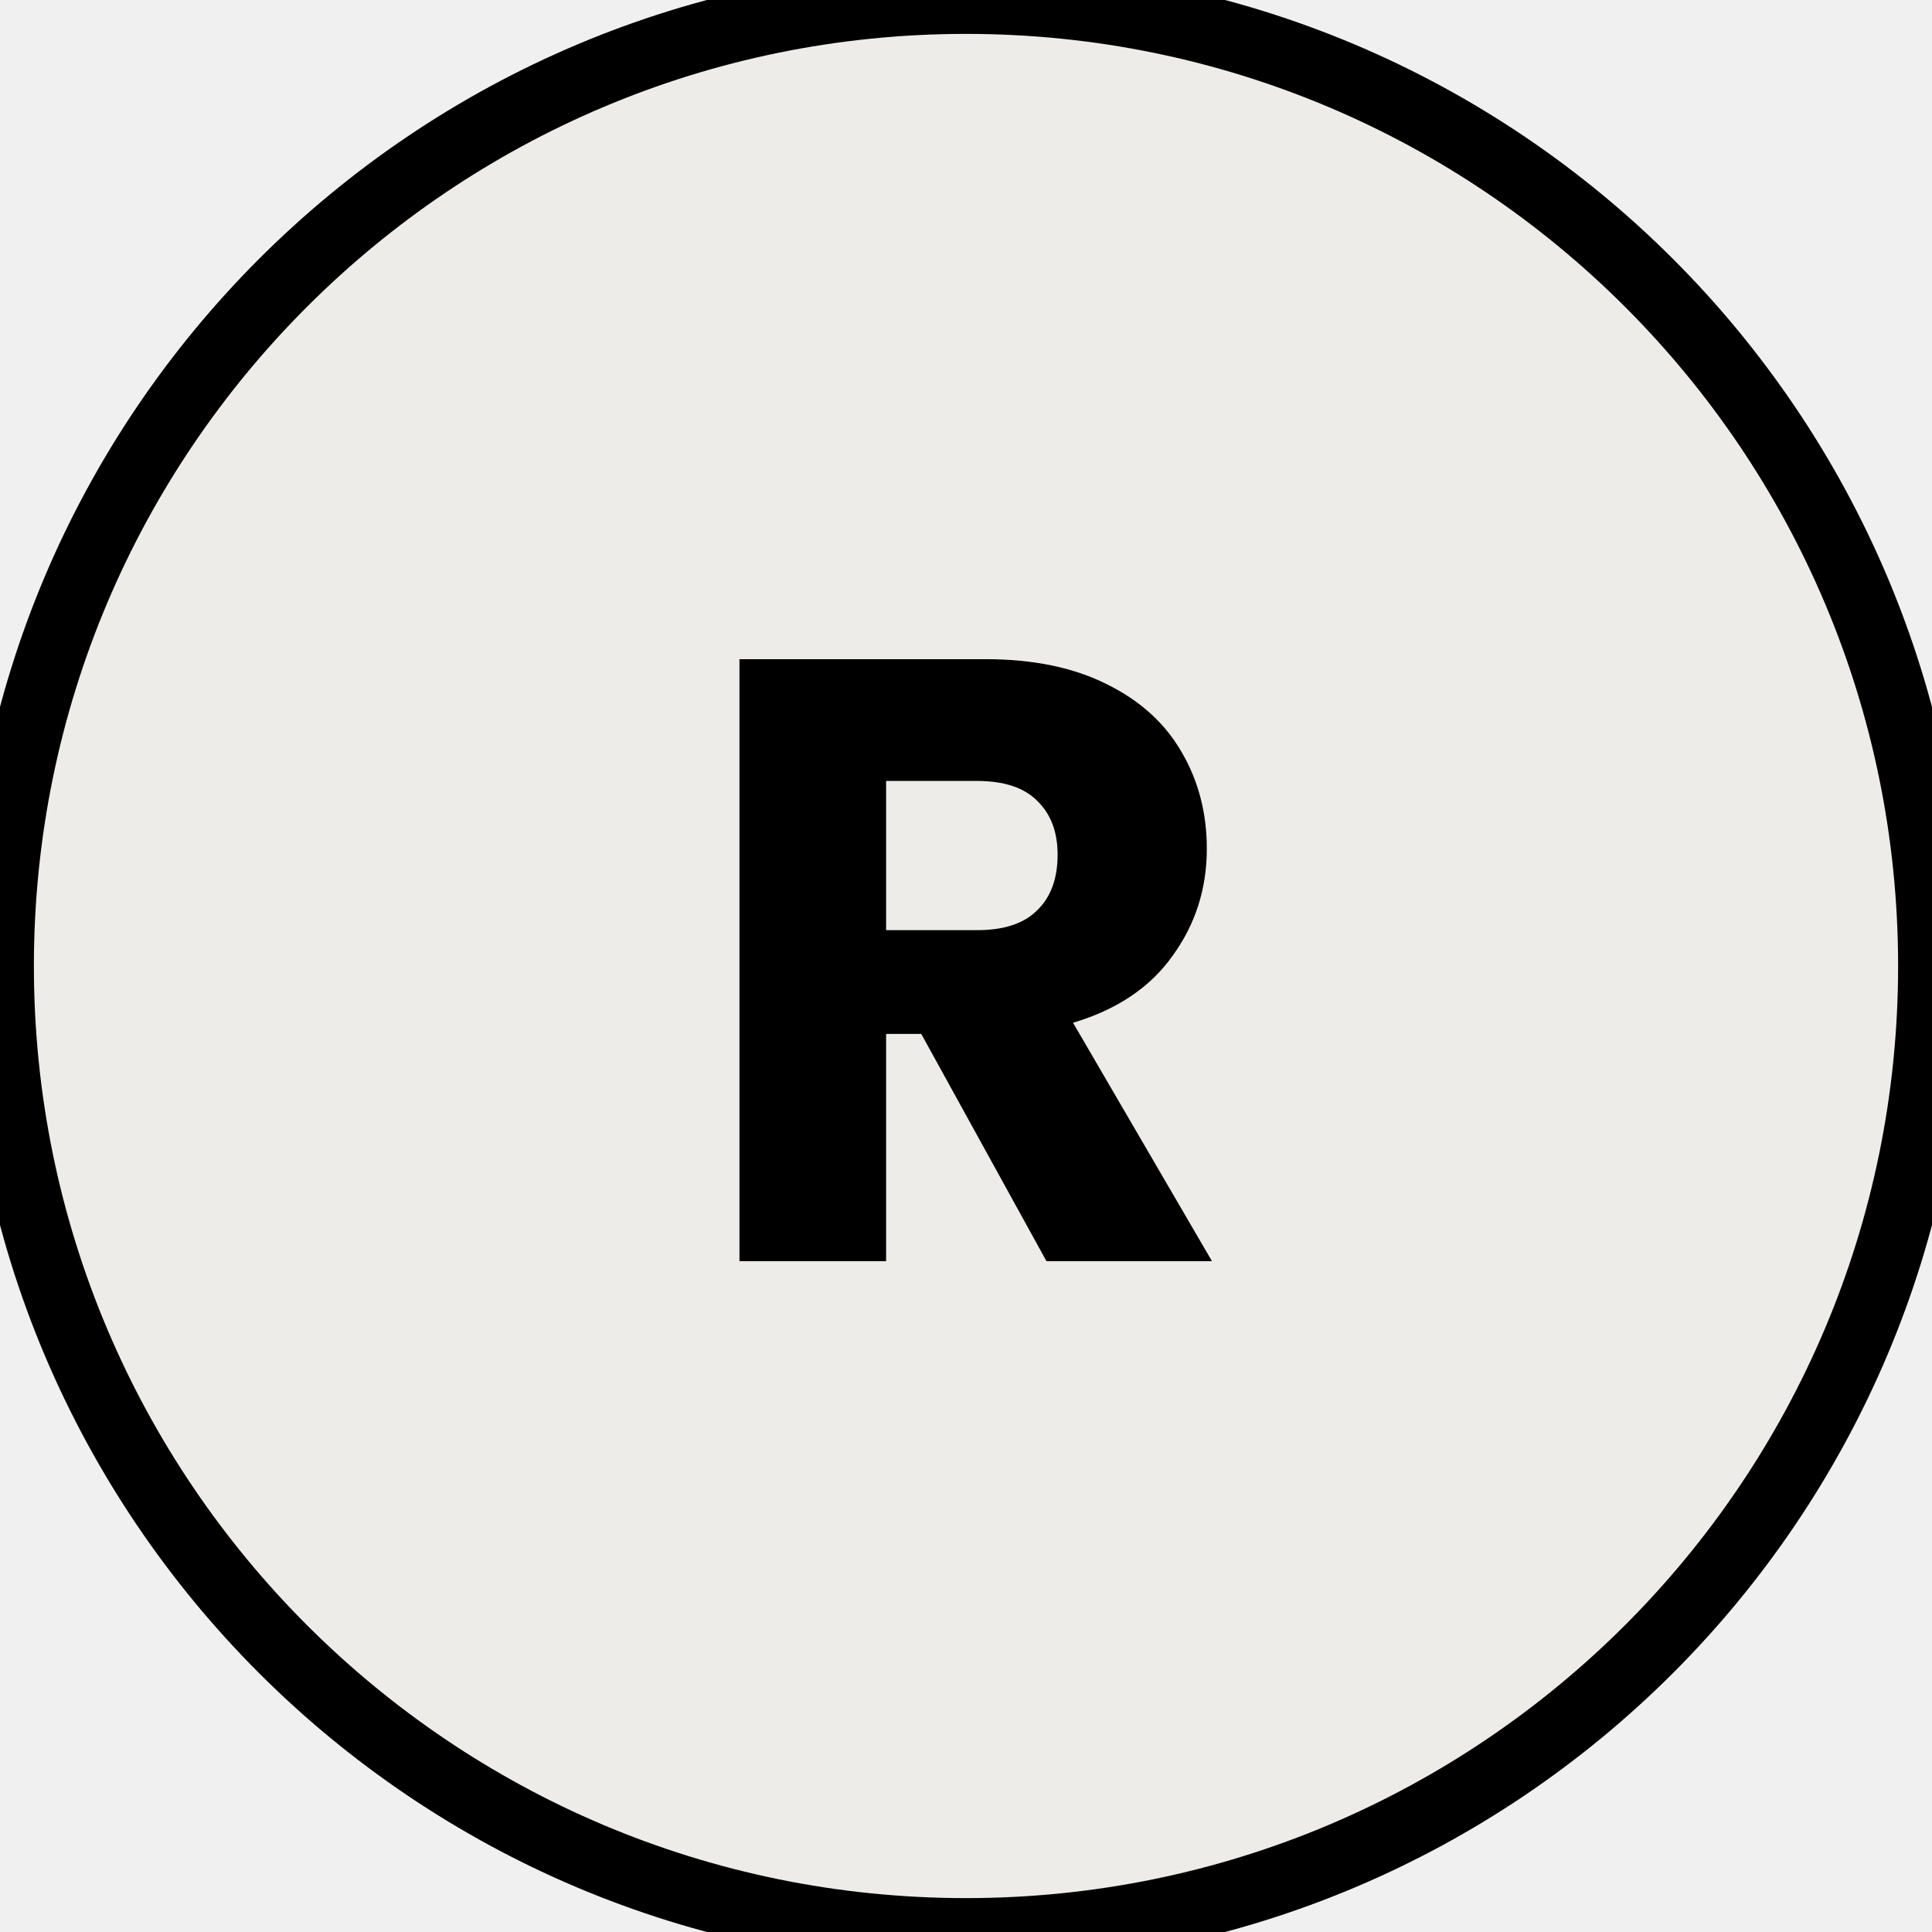
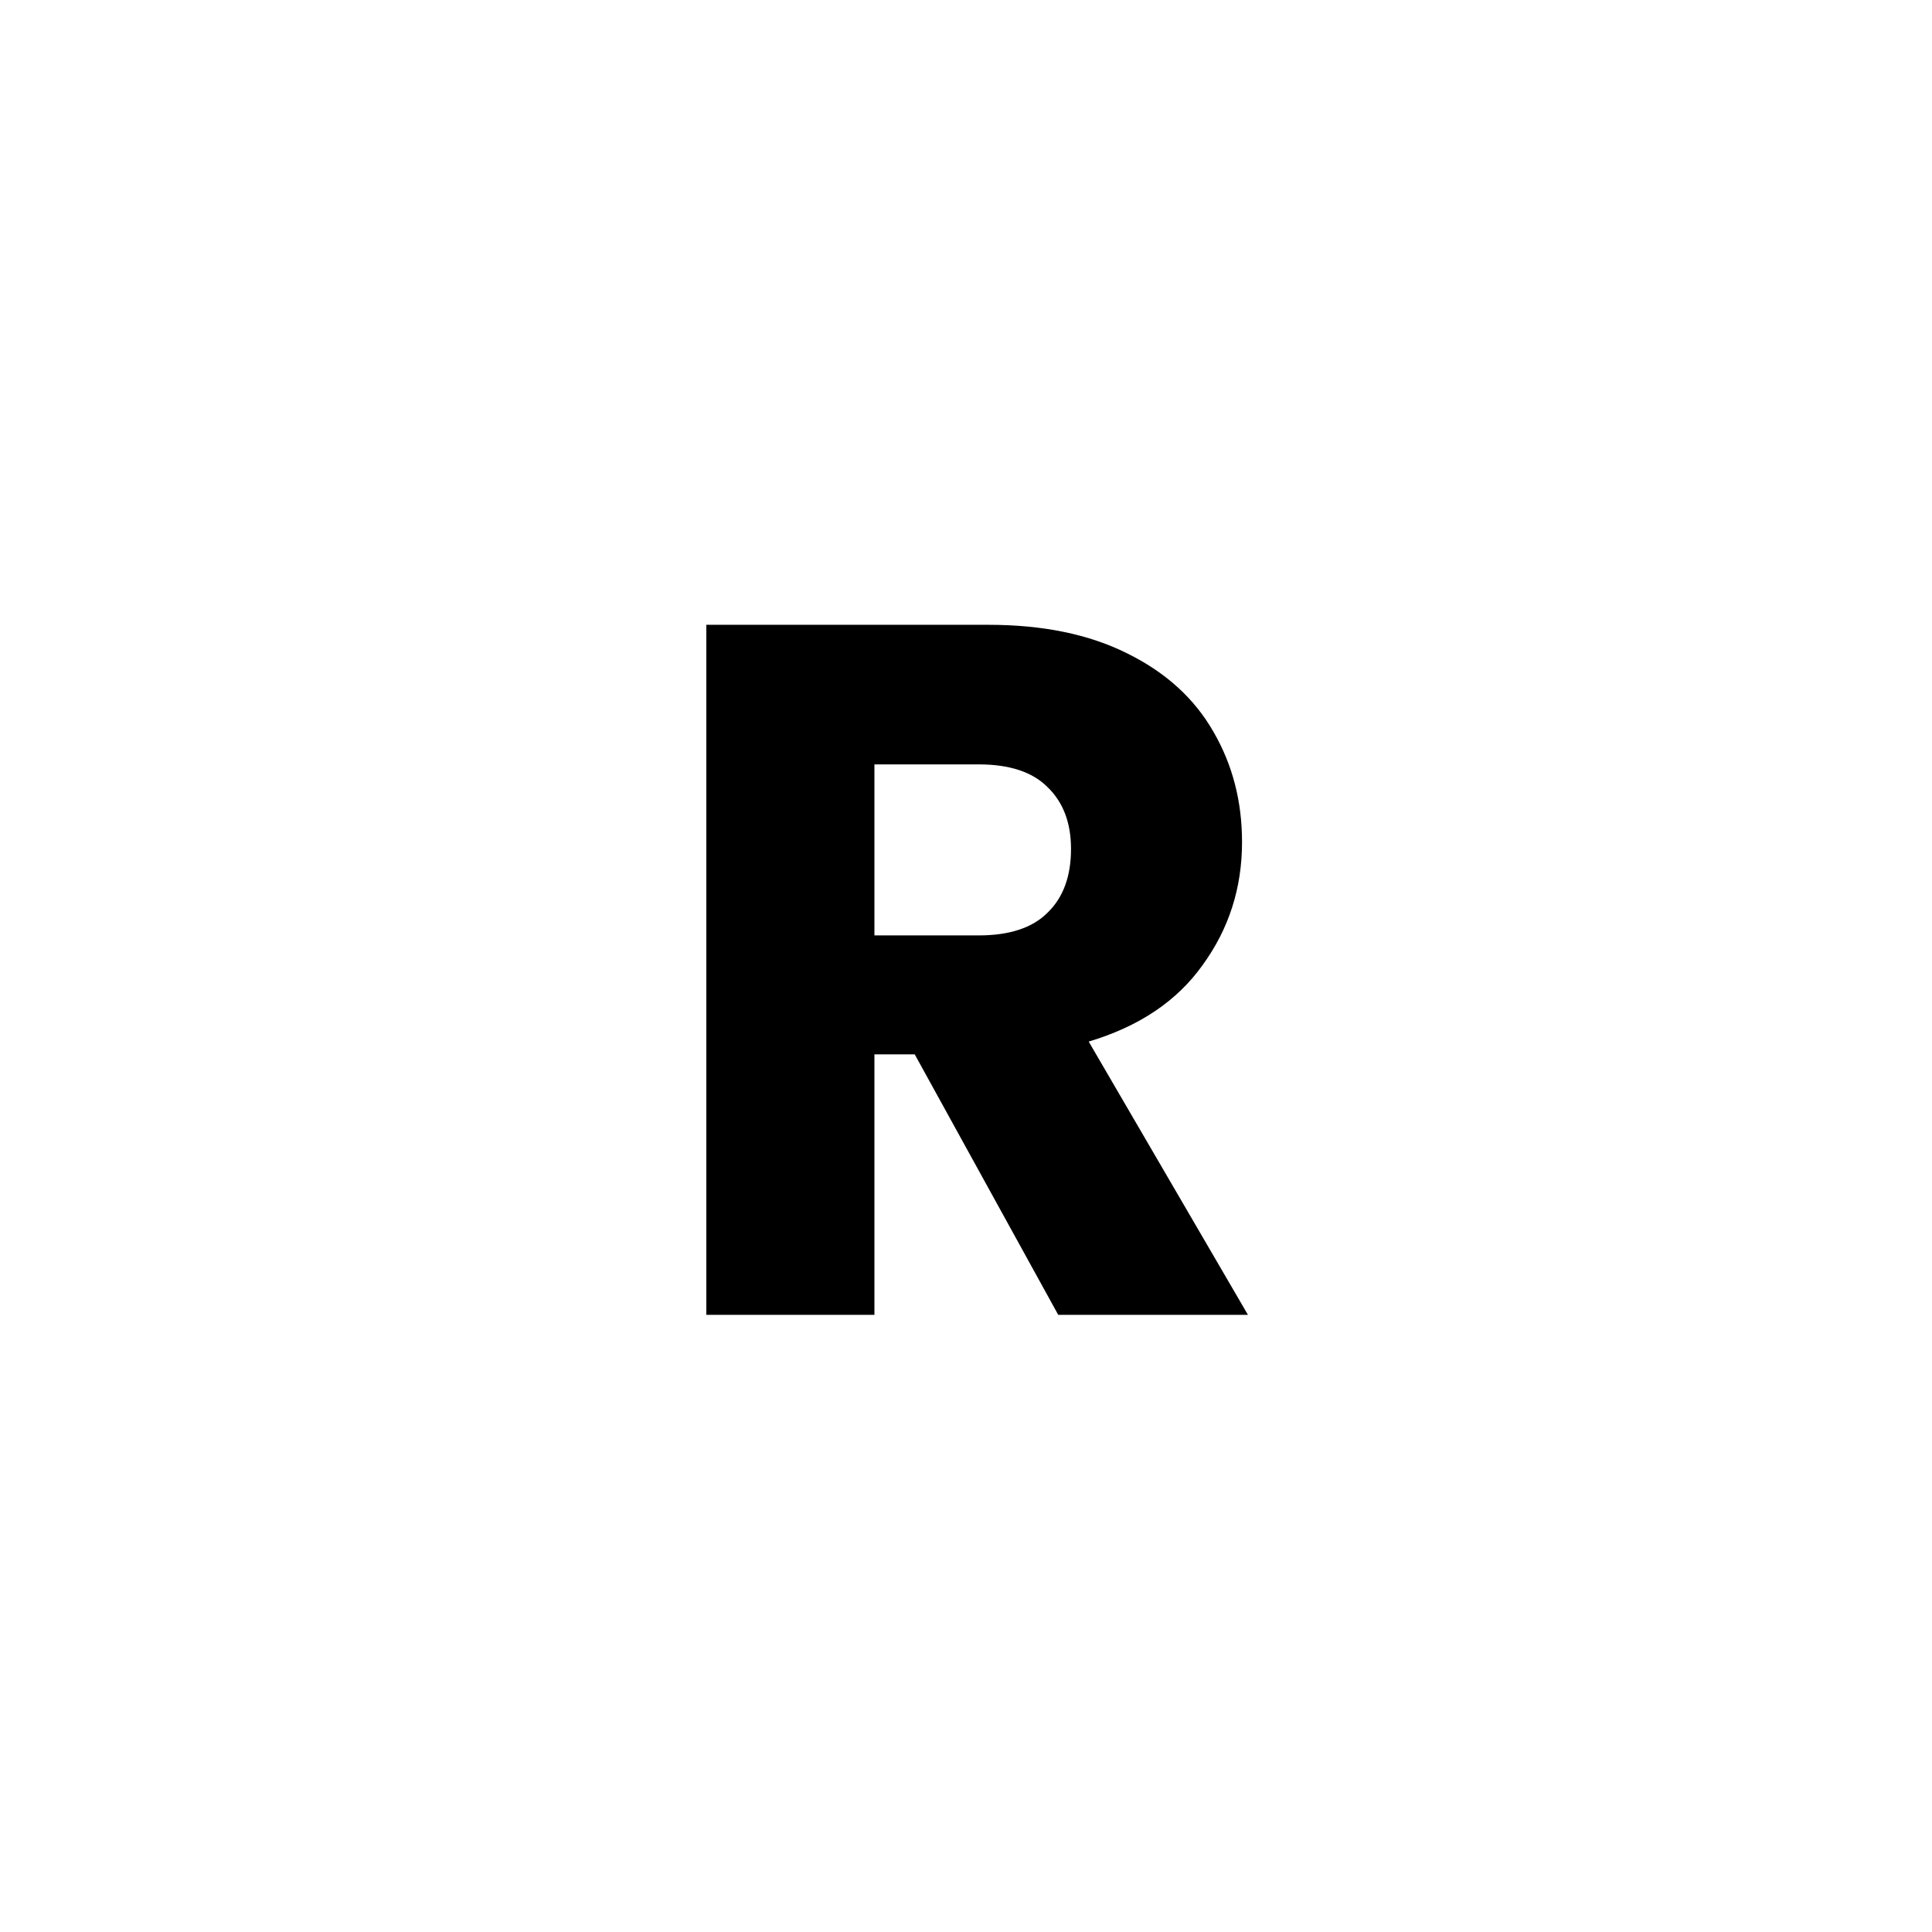
<svg xmlns="http://www.w3.org/2000/svg" width="144" height="144" viewBox="0 0 144 144" fill="none">
-   <path d="M0 72C0 32.236 32.236 0 72 0V0C111.765 0 144 32.236 144 72V72C144 111.765 111.765 144 72 144V144C32.236 144 0 111.765 0 72V72Z" fill="#EEECE9" />
-   <path d="M77.997 94L68.665 77.062H66.045V94H55.115V49.131H73.459C76.996 49.131 80 49.749 82.471 50.985C84.985 52.22 86.86 53.925 88.096 56.098C89.332 58.228 89.949 60.615 89.949 63.257C89.949 66.239 89.097 68.902 87.393 71.246C85.731 73.59 83.26 75.251 79.978 76.231L90.333 94H77.997ZM66.045 69.329H72.82C74.823 69.329 76.314 68.838 77.294 67.858C78.317 66.878 78.828 65.494 78.828 63.704C78.828 61.999 78.317 60.657 77.294 59.677C76.314 58.697 74.823 58.207 72.82 58.207H66.045V69.329Z" fill="black" />
-   <path d="M72 141.474C33.631 141.474 2.526 110.369 2.526 72H-2.526C-2.526 113.16 30.84 146.526 72 146.526V141.474ZM141.474 72C141.474 110.369 110.369 141.474 72 141.474V146.526C113.16 146.526 146.526 113.16 146.526 72H141.474ZM72 2.526C110.369 2.526 141.474 33.631 141.474 72H146.526C146.526 30.84 113.16 -2.526 72 -2.526V2.526ZM72 -2.526C30.84 -2.526 -2.526 30.84 -2.526 72H2.526C2.526 33.631 33.631 2.526 72 2.526V-2.526Z" fill="black" />
+   <rect width="144" height="144" fill="white" />
+   <path d="M78.874 98L68.178 78.585H65.174V98H52.646V46.569H73.672C77.726 46.569 81.17 47.278 84.003 48.694C86.884 50.11 89.033 52.064 90.45 54.555C91.866 56.997 92.574 59.732 92.574 62.76C92.574 66.179 91.597 69.232 89.644 71.918C87.739 74.605 84.906 76.51 81.145 77.633L93.014 98H78.874ZM65.174 69.72H72.94C75.235 69.72 76.945 69.159 78.068 68.035C79.24 66.912 79.827 65.325 79.827 63.273C79.827 61.32 79.24 59.781 78.068 58.658C76.945 57.534 75.235 56.973 72.94 56.973H65.174V69.72Z" fill="black" />
</svg>
